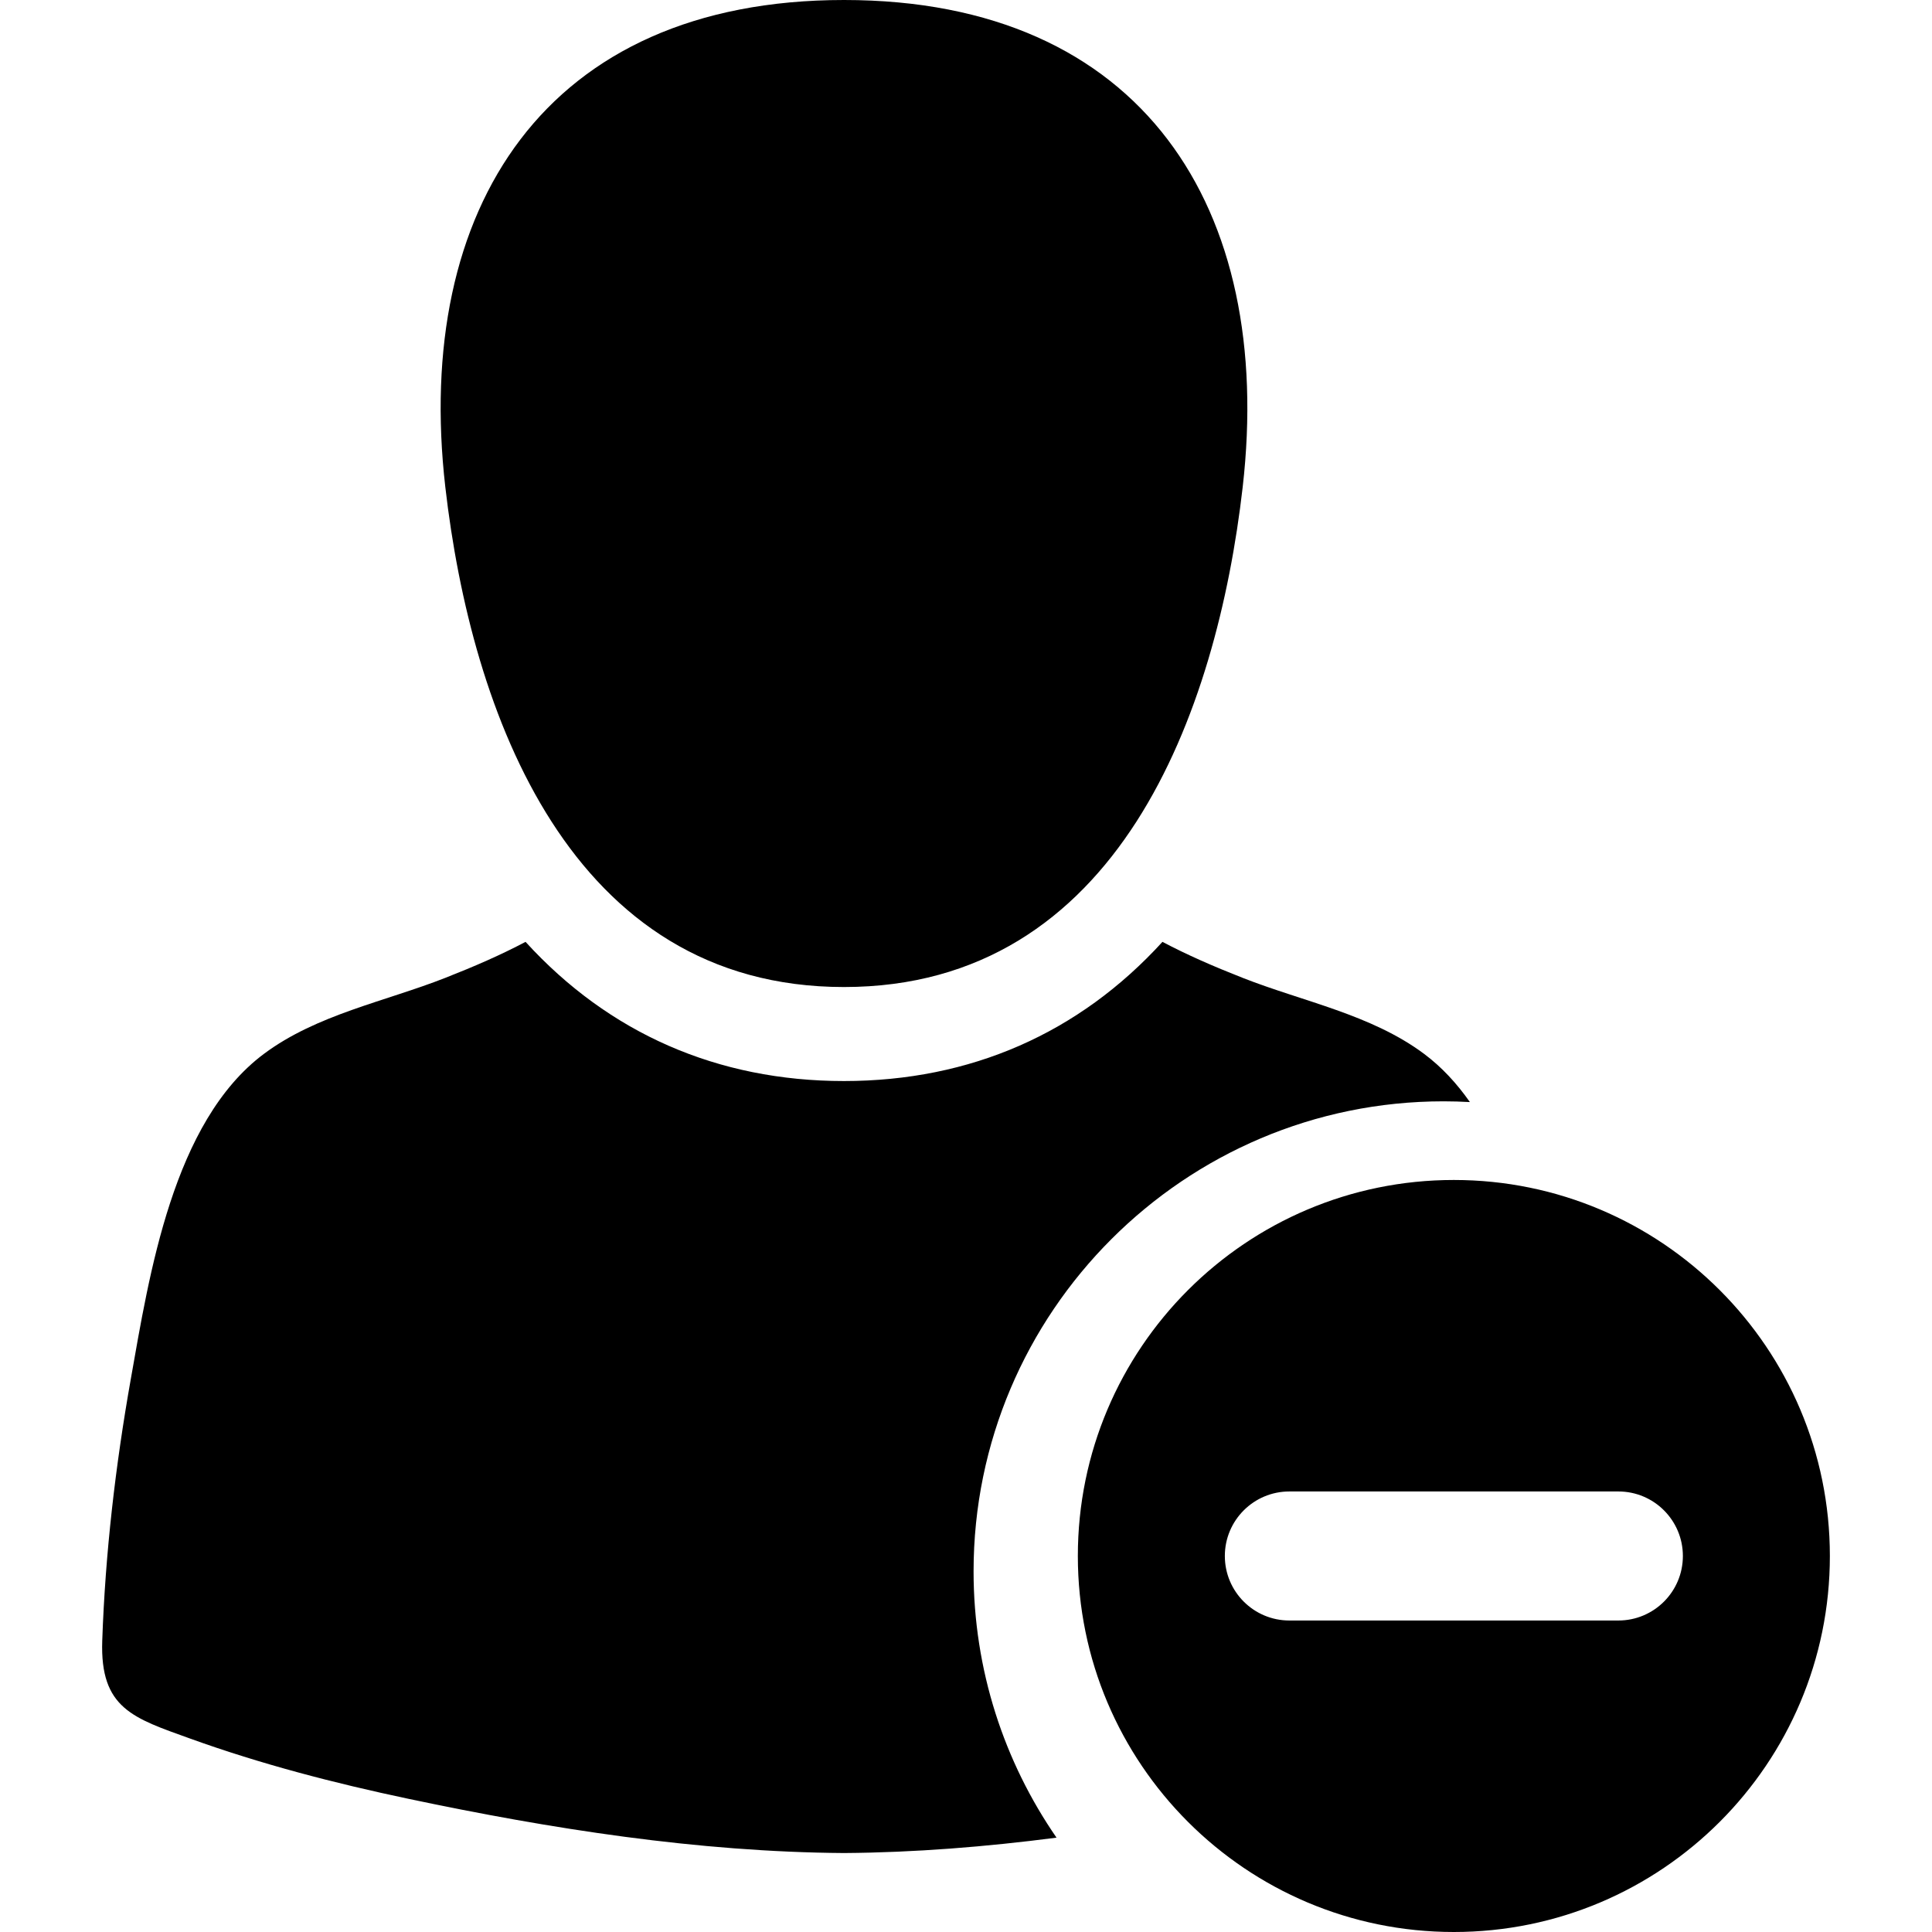
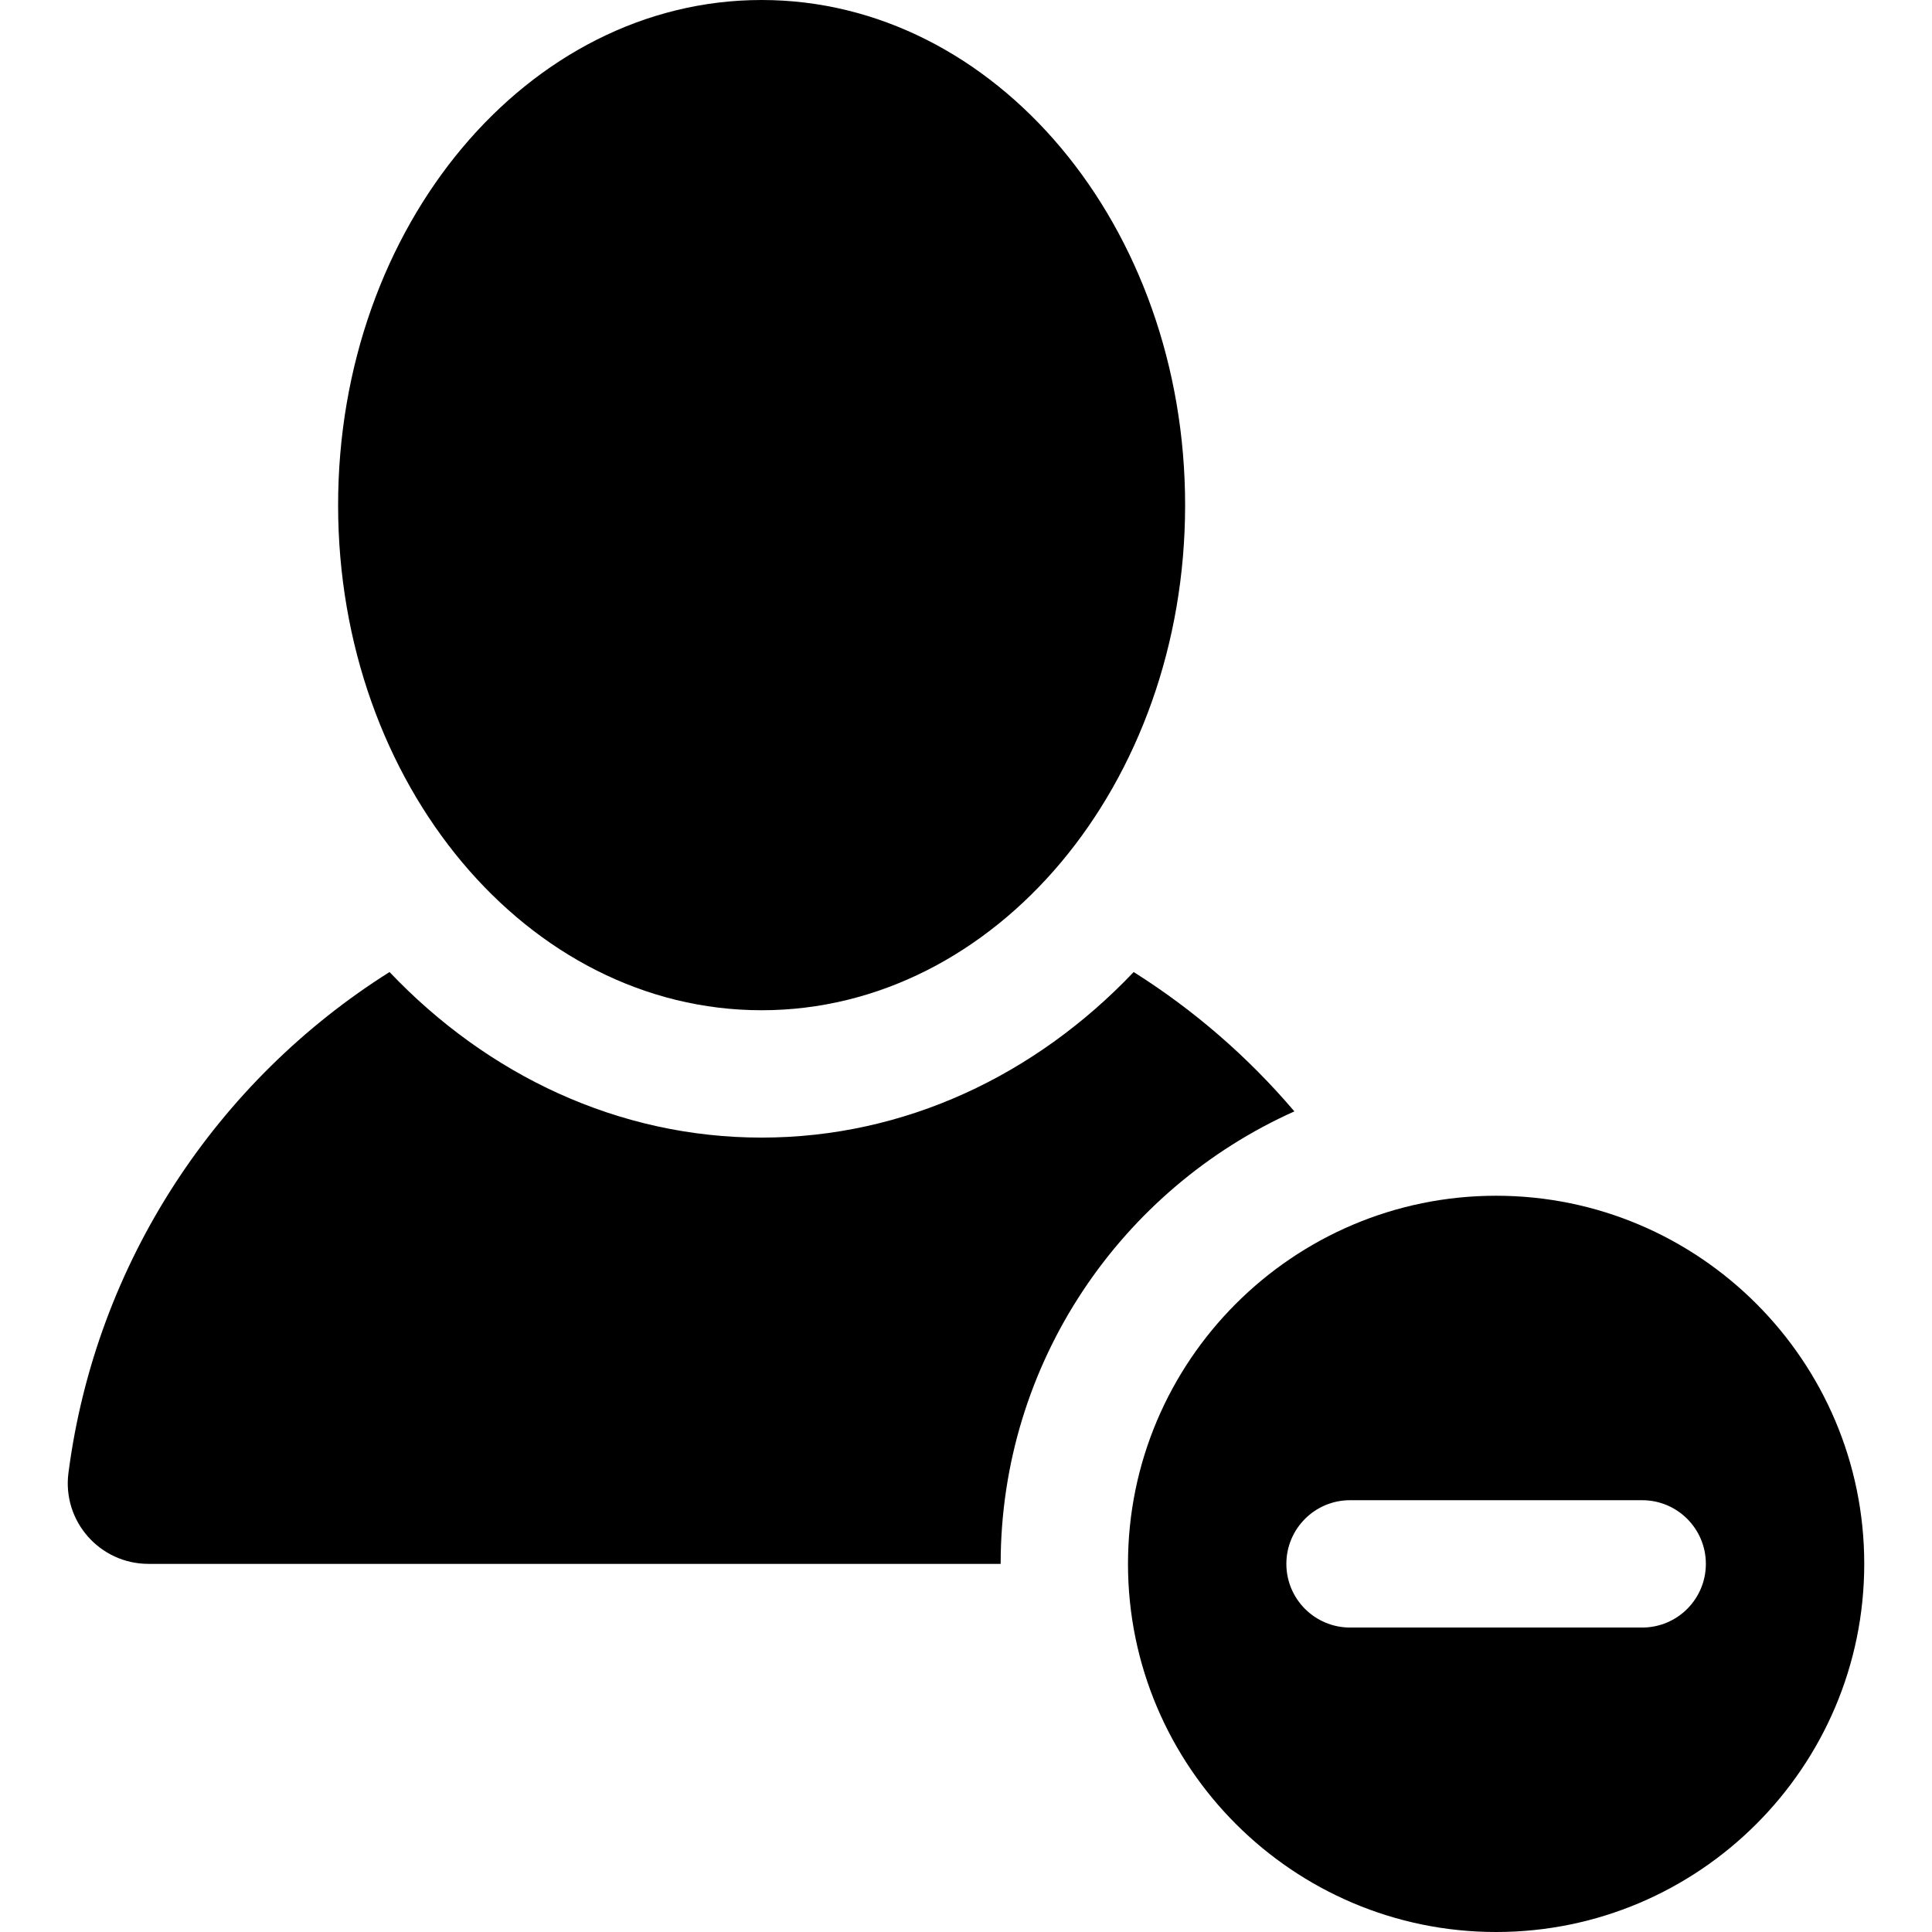
- <svg xmlns="http://www.w3.org/2000/svg" viewBox="0 0 612 612">
-   <path fill="#000" d="M460.537,373.781c-65.78,0-119.108,53.329-119.108,119.11S394.756,612,460.537,612s119.111-53.329,119.111-119.11C579.647,427.11,526.319,373.781,460.537,373.781z M512.649,513.327H408.429c-11.287,0-20.435-9.15-20.435-20.437c0-11.287,9.149-20.437,20.435-20.437h104.221c11.287,0,20.435,9.15,20.435,20.437C533.086,504.177,523.936,513.327,512.649,513.327z M267.355,312.662c86.861-0.005,118.115-86.976,126.297-158.417C403.73,66.237,362.113,0,267.355,0C172.61,0,130.971,66.232,141.058,154.245C149.249,225.686,180.492,312.669,267.355,312.662z M457.287,348.865c2.795,0,5.572,0.084,8.33,0.237c-4.134-5.897-8.918-11.098-14.518-15.276c-16.691-12.457-38.307-16.544-57.416-24.055c-9.302-3.654-17.632-7.284-25.452-11.416c-26.393,28.943-60.809,44.084-100.886,44.087c-40.067,0-74.478-15.141-100.867-44.087c-7.82,4.134-16.152,7.762-25.452,11.416c-19.11,7.51-40.725,11.597-57.416,24.055c-28.866,21.545-36.325,70.012-42.187,103.071c-4.838,27.291-8.086,55.141-9.036,82.862c-0.735,21.472,9.867,24.483,27.831,30.965c22.492,8.112,45.716,14.135,69.097,19.071c45.153,9.535,91.696,16.862,138.038,17.191c22.455-0.16,44.956-1.972,67.322-4.873c-16.562-23.996-26.276-53.063-26.276-84.36C308.401,415.654,375.191,348.865,457.287,348.865z" />
+ <svg xmlns="http://www.w3.org/2000/svg" viewBox="0 0 512 512">
+   <path fill="#000" d="M300.435,257.599c-25.944,27.303-60.62,43.876-98.602,43.876c-37.976,0-72.654-16.568-98.602-43.876c-45.617,28.739-77.825,76.818-85.092,132.735c-1.659,12.77,8.291,24.108,21.201,24.108h225.844c0.001-53.371,32.012-99.402,77.841-119.914C330.813,280.165,316.452,267.69,300.435,257.599z" />
+   <ellipse fill="#000" cx="201.835" cy="133.862" rx="112.233" ry="133.862" />
+   <path fill="#000" d="M396.486,316.885c-53.794,0-97.557,43.764-97.557,97.557S342.692,512,396.486,512s97.557-43.764,97.557-97.557S450.279,316.885,396.486,316.885z M435.199,431.315h-77.427c-9.318,0-16.872-7.554-16.872-16.872c0-9.318,7.554-16.872,16.872-16.872h77.427c9.318,0,16.872,7.554,16.872,16.872C452.071,423.761,444.518,431.315,435.199,431.315z" />
</svg>
